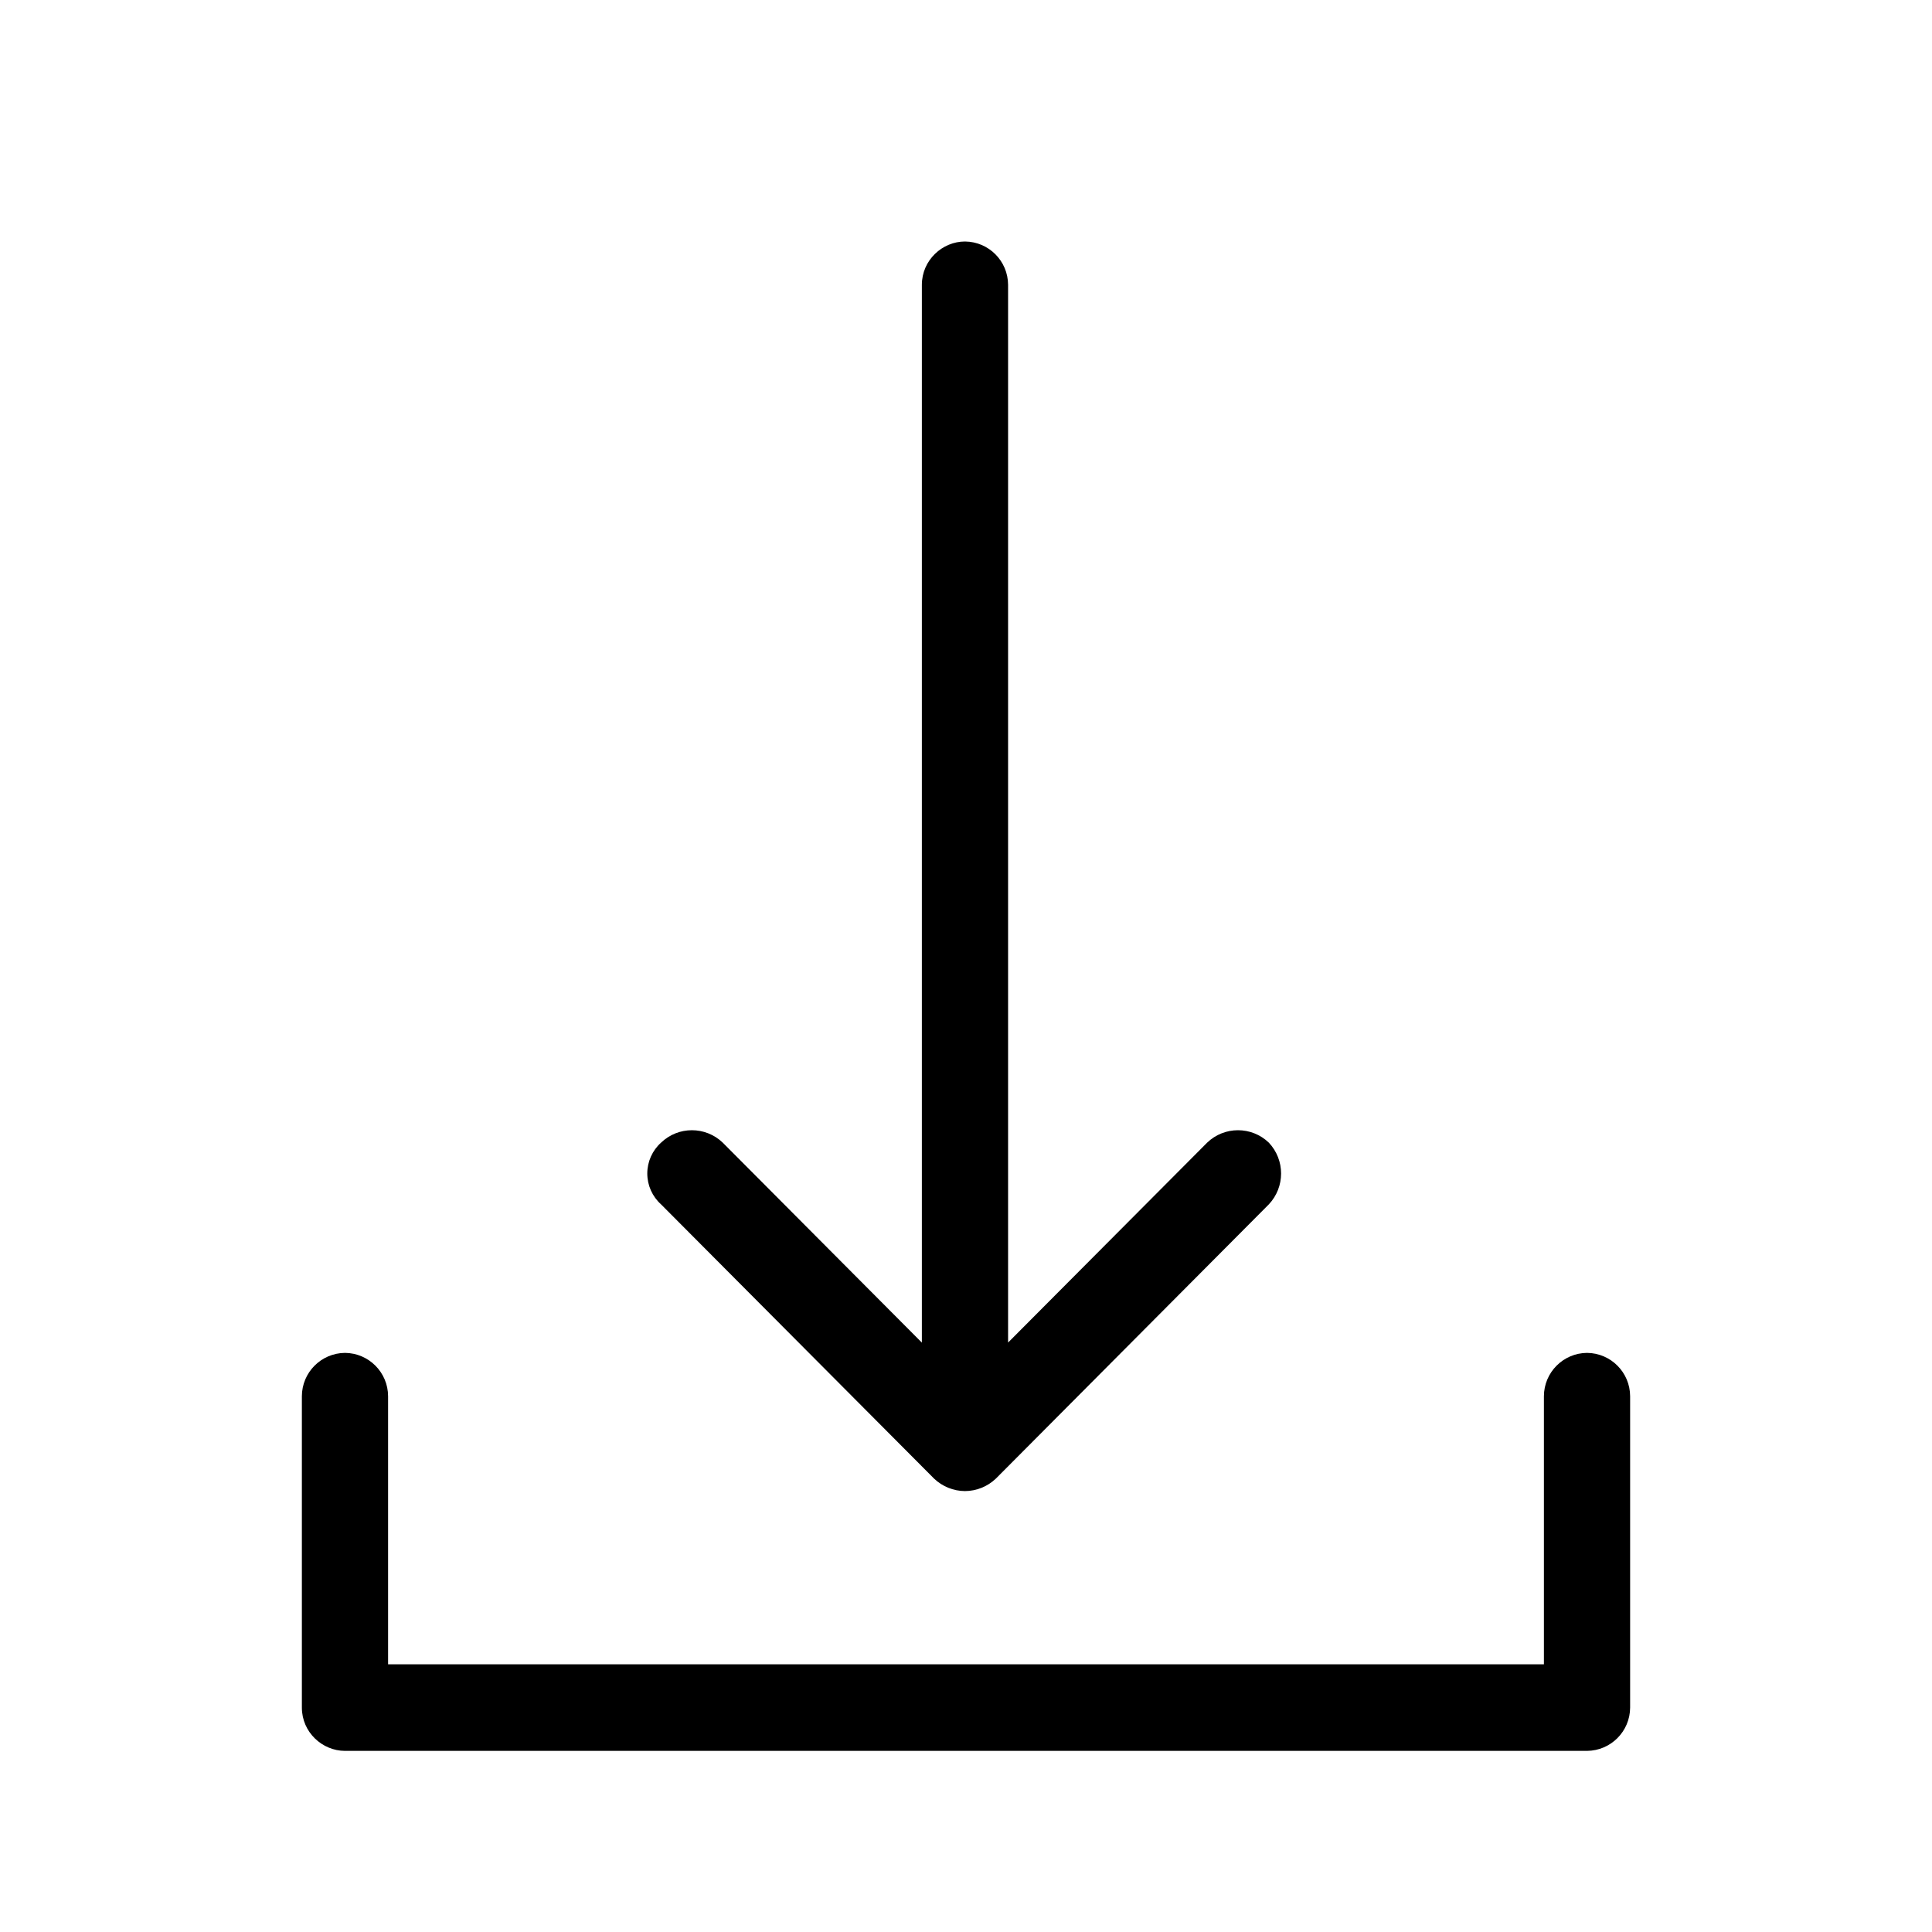
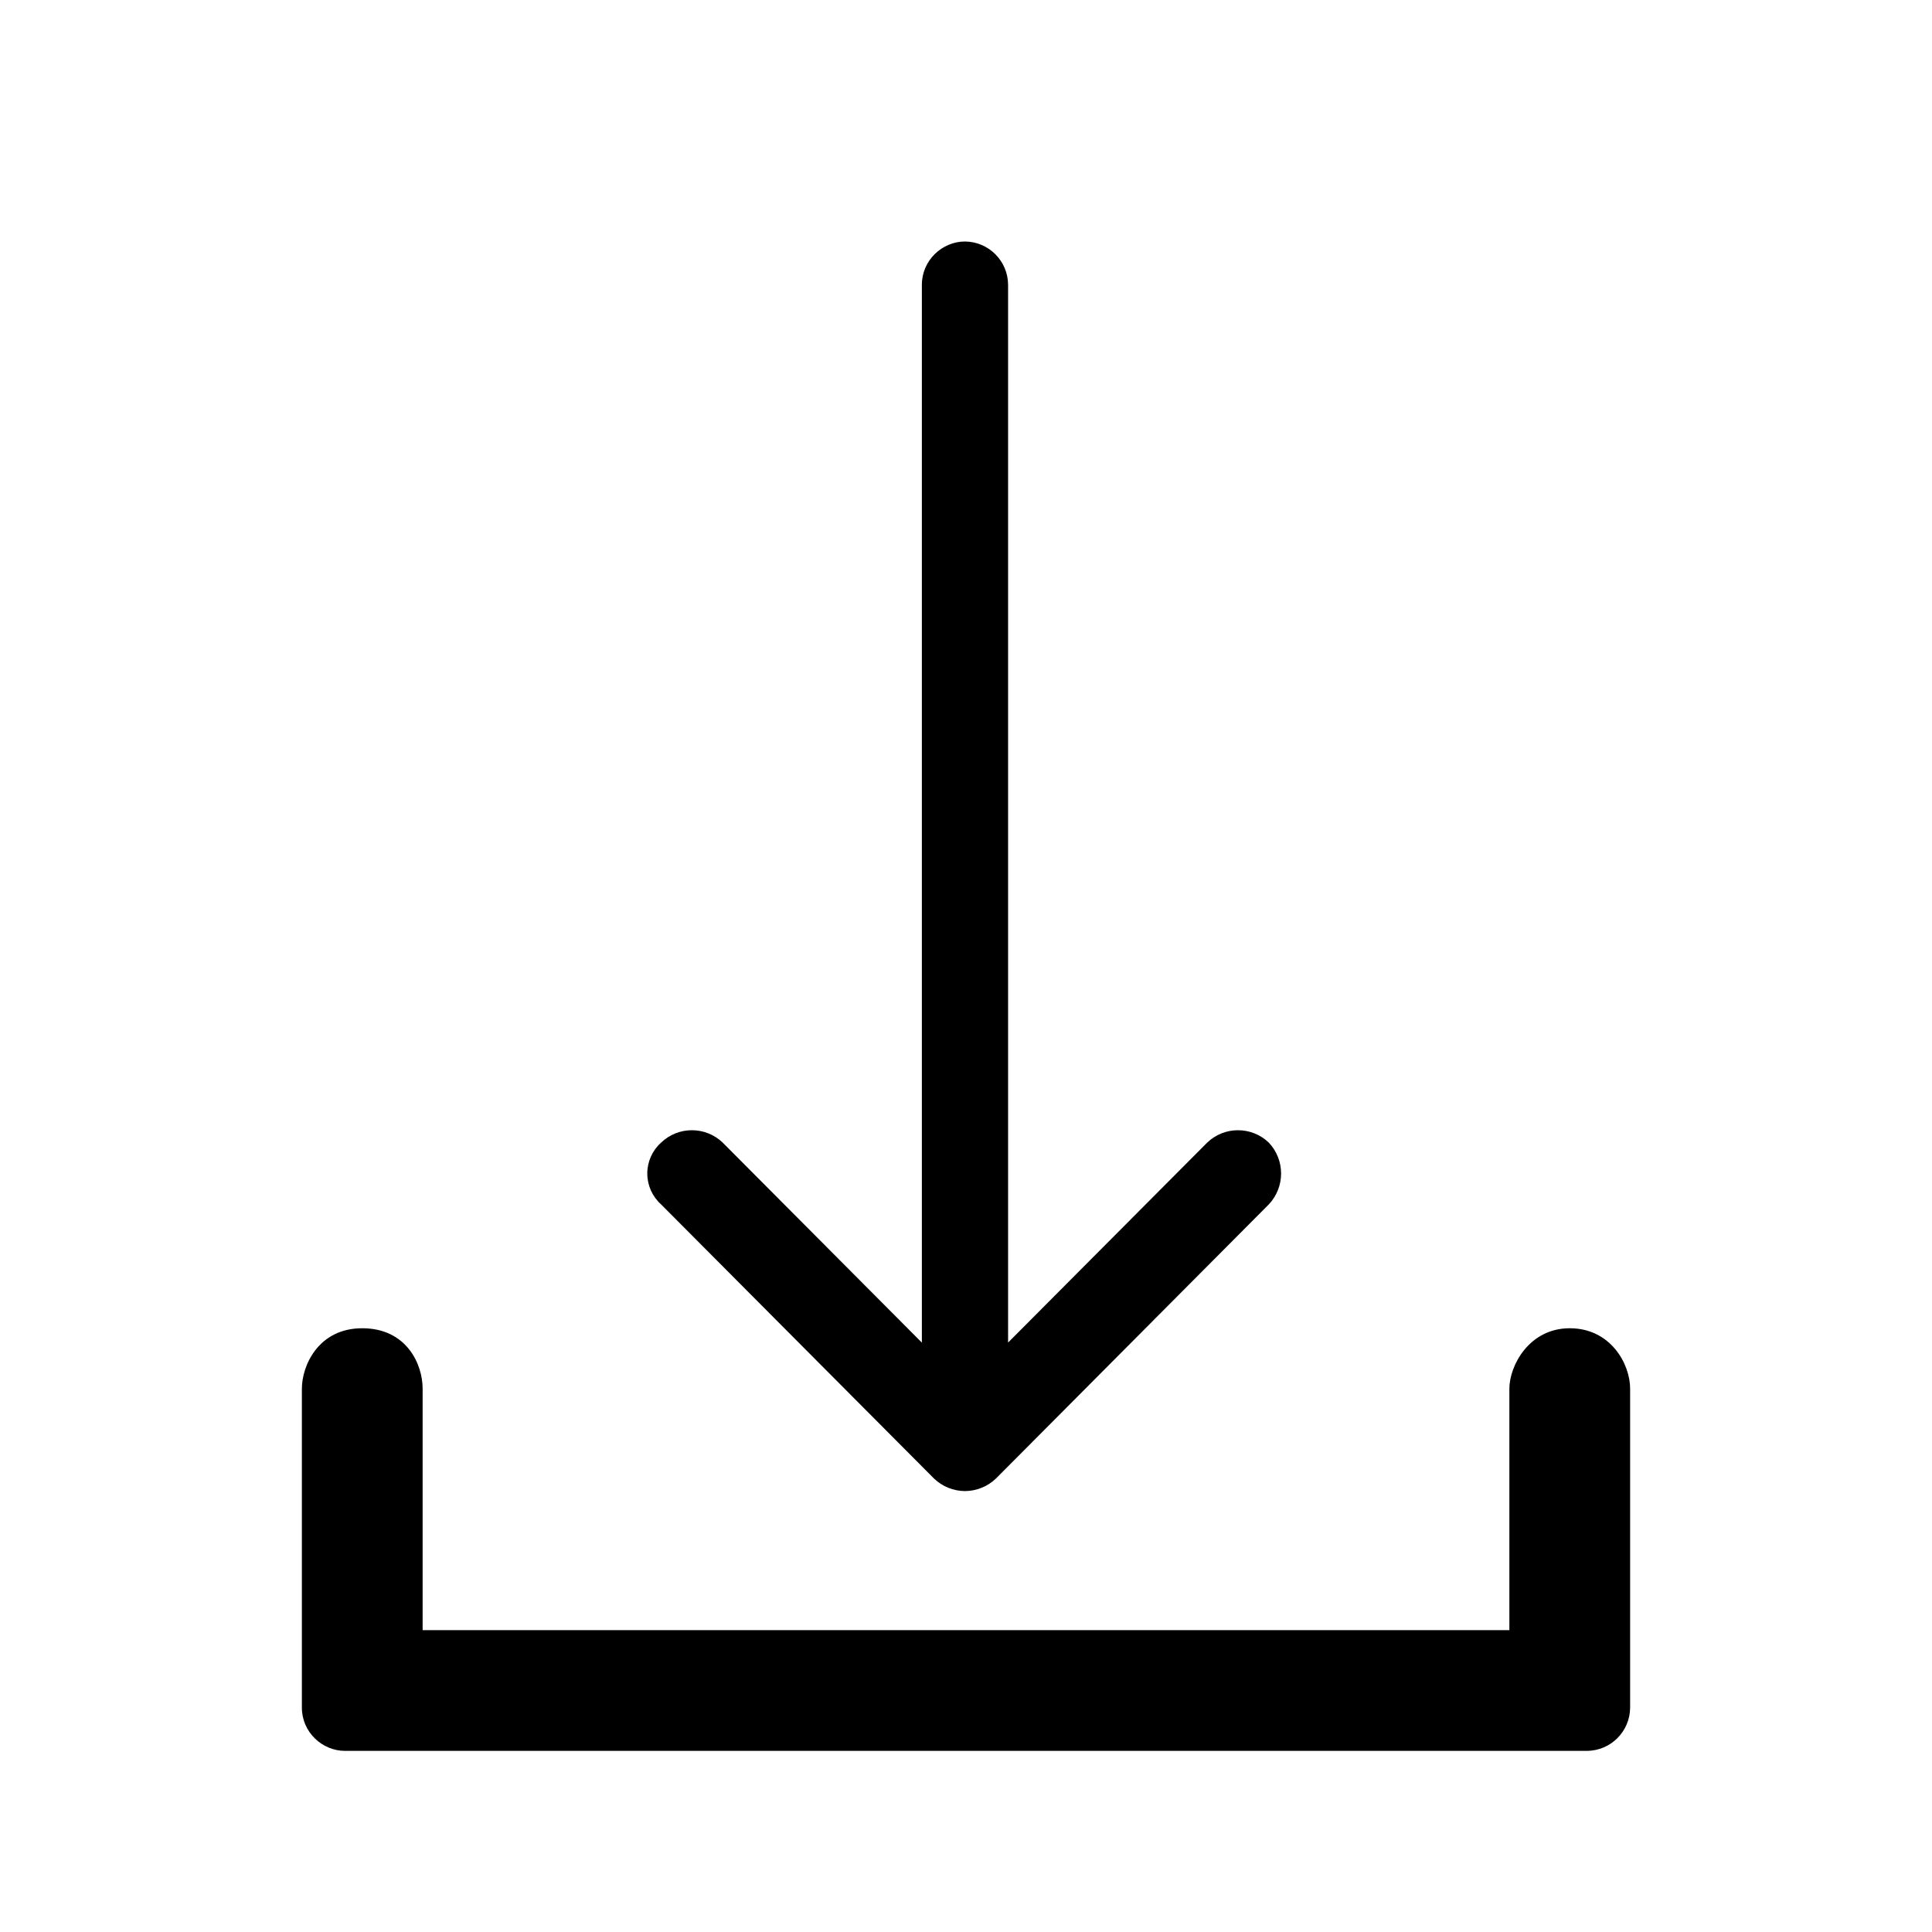
<svg xmlns="http://www.w3.org/2000/svg" fill="none" viewBox="0 0 32 32">
-   <path d="M10.95 18.925a.737.737 0 011.02 0l3.299 3.313V4.718c0-.41.34-.718.714-.718a.72.72 0 01.714.717v17.52l3.298-3.312a.737.737 0 011.02 0 .745.745 0 010 1.024l-4.522 4.543a.748.748 0 01-.51.205.748.748 0 01-.51-.205l-4.523-4.543a.687.687 0 010-1.024zm15.336 3.483a.72.72 0 00-.714.718v4.44H6.428v-4.44a.72.72 0 00-.714-.718.72.72 0 00-.714.718v5.157c0 .41.34.717.714.717h20.572a.72.72 0 00.714-.717v-5.157a.72.72 0 00-.714-.718z" fill="currentColor" />
+   <path d="M10.95 18.925a.737.737 0 011.02 0l3.299 3.313V4.718c0-.41.34-.718.714-.718a.72.72 0 01.714.717v17.52l3.298-3.312a.737.737 0 011.02 0 .745.745 0 010 1.024l-4.522 4.543a.748.748 0 01-.51.205.748.748 0 01-.51-.205l-4.523-4.543a.687.687 0 010-1.024zM26 22c-.676 0-1 .624-1 1v4H7v-4c0-.41-.27-1-1-1s-1 .624-1 1v5.283c0 .41.34.717.714.717h20.572a.72.72 0 00.714-.717V23c0-.41-.324-1-1-1z" fill="currentColor" />
</svg>
